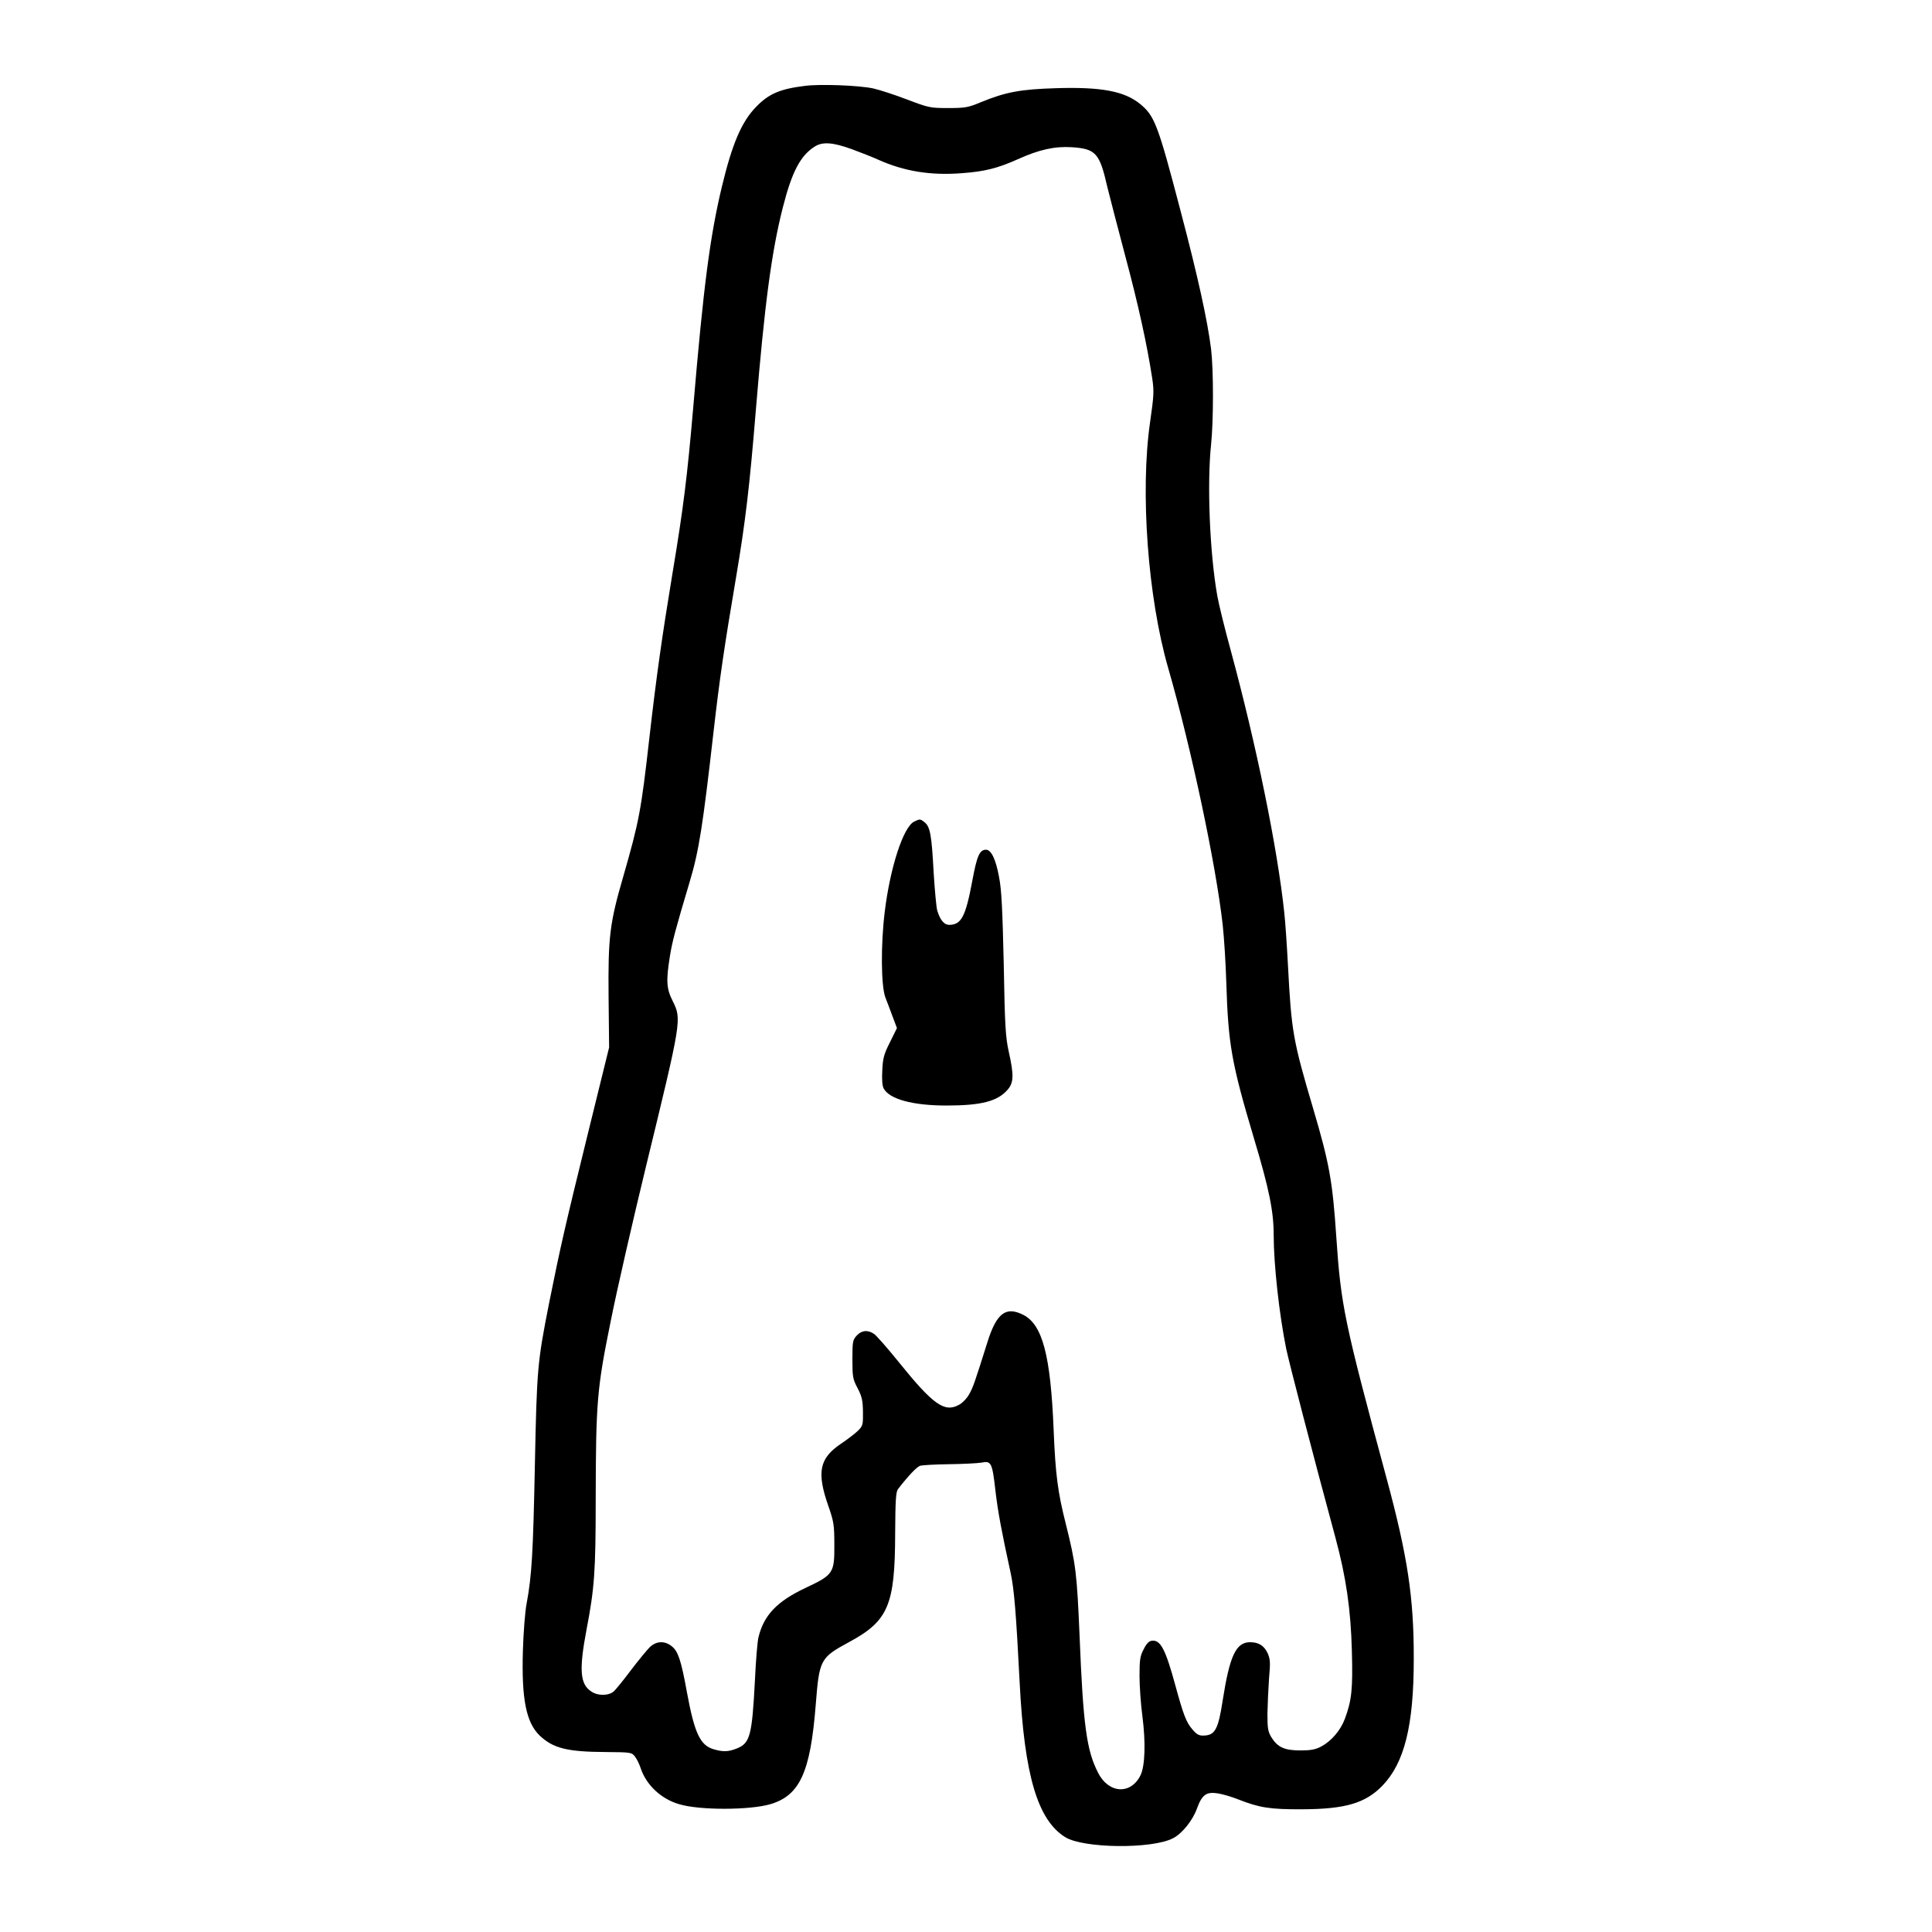
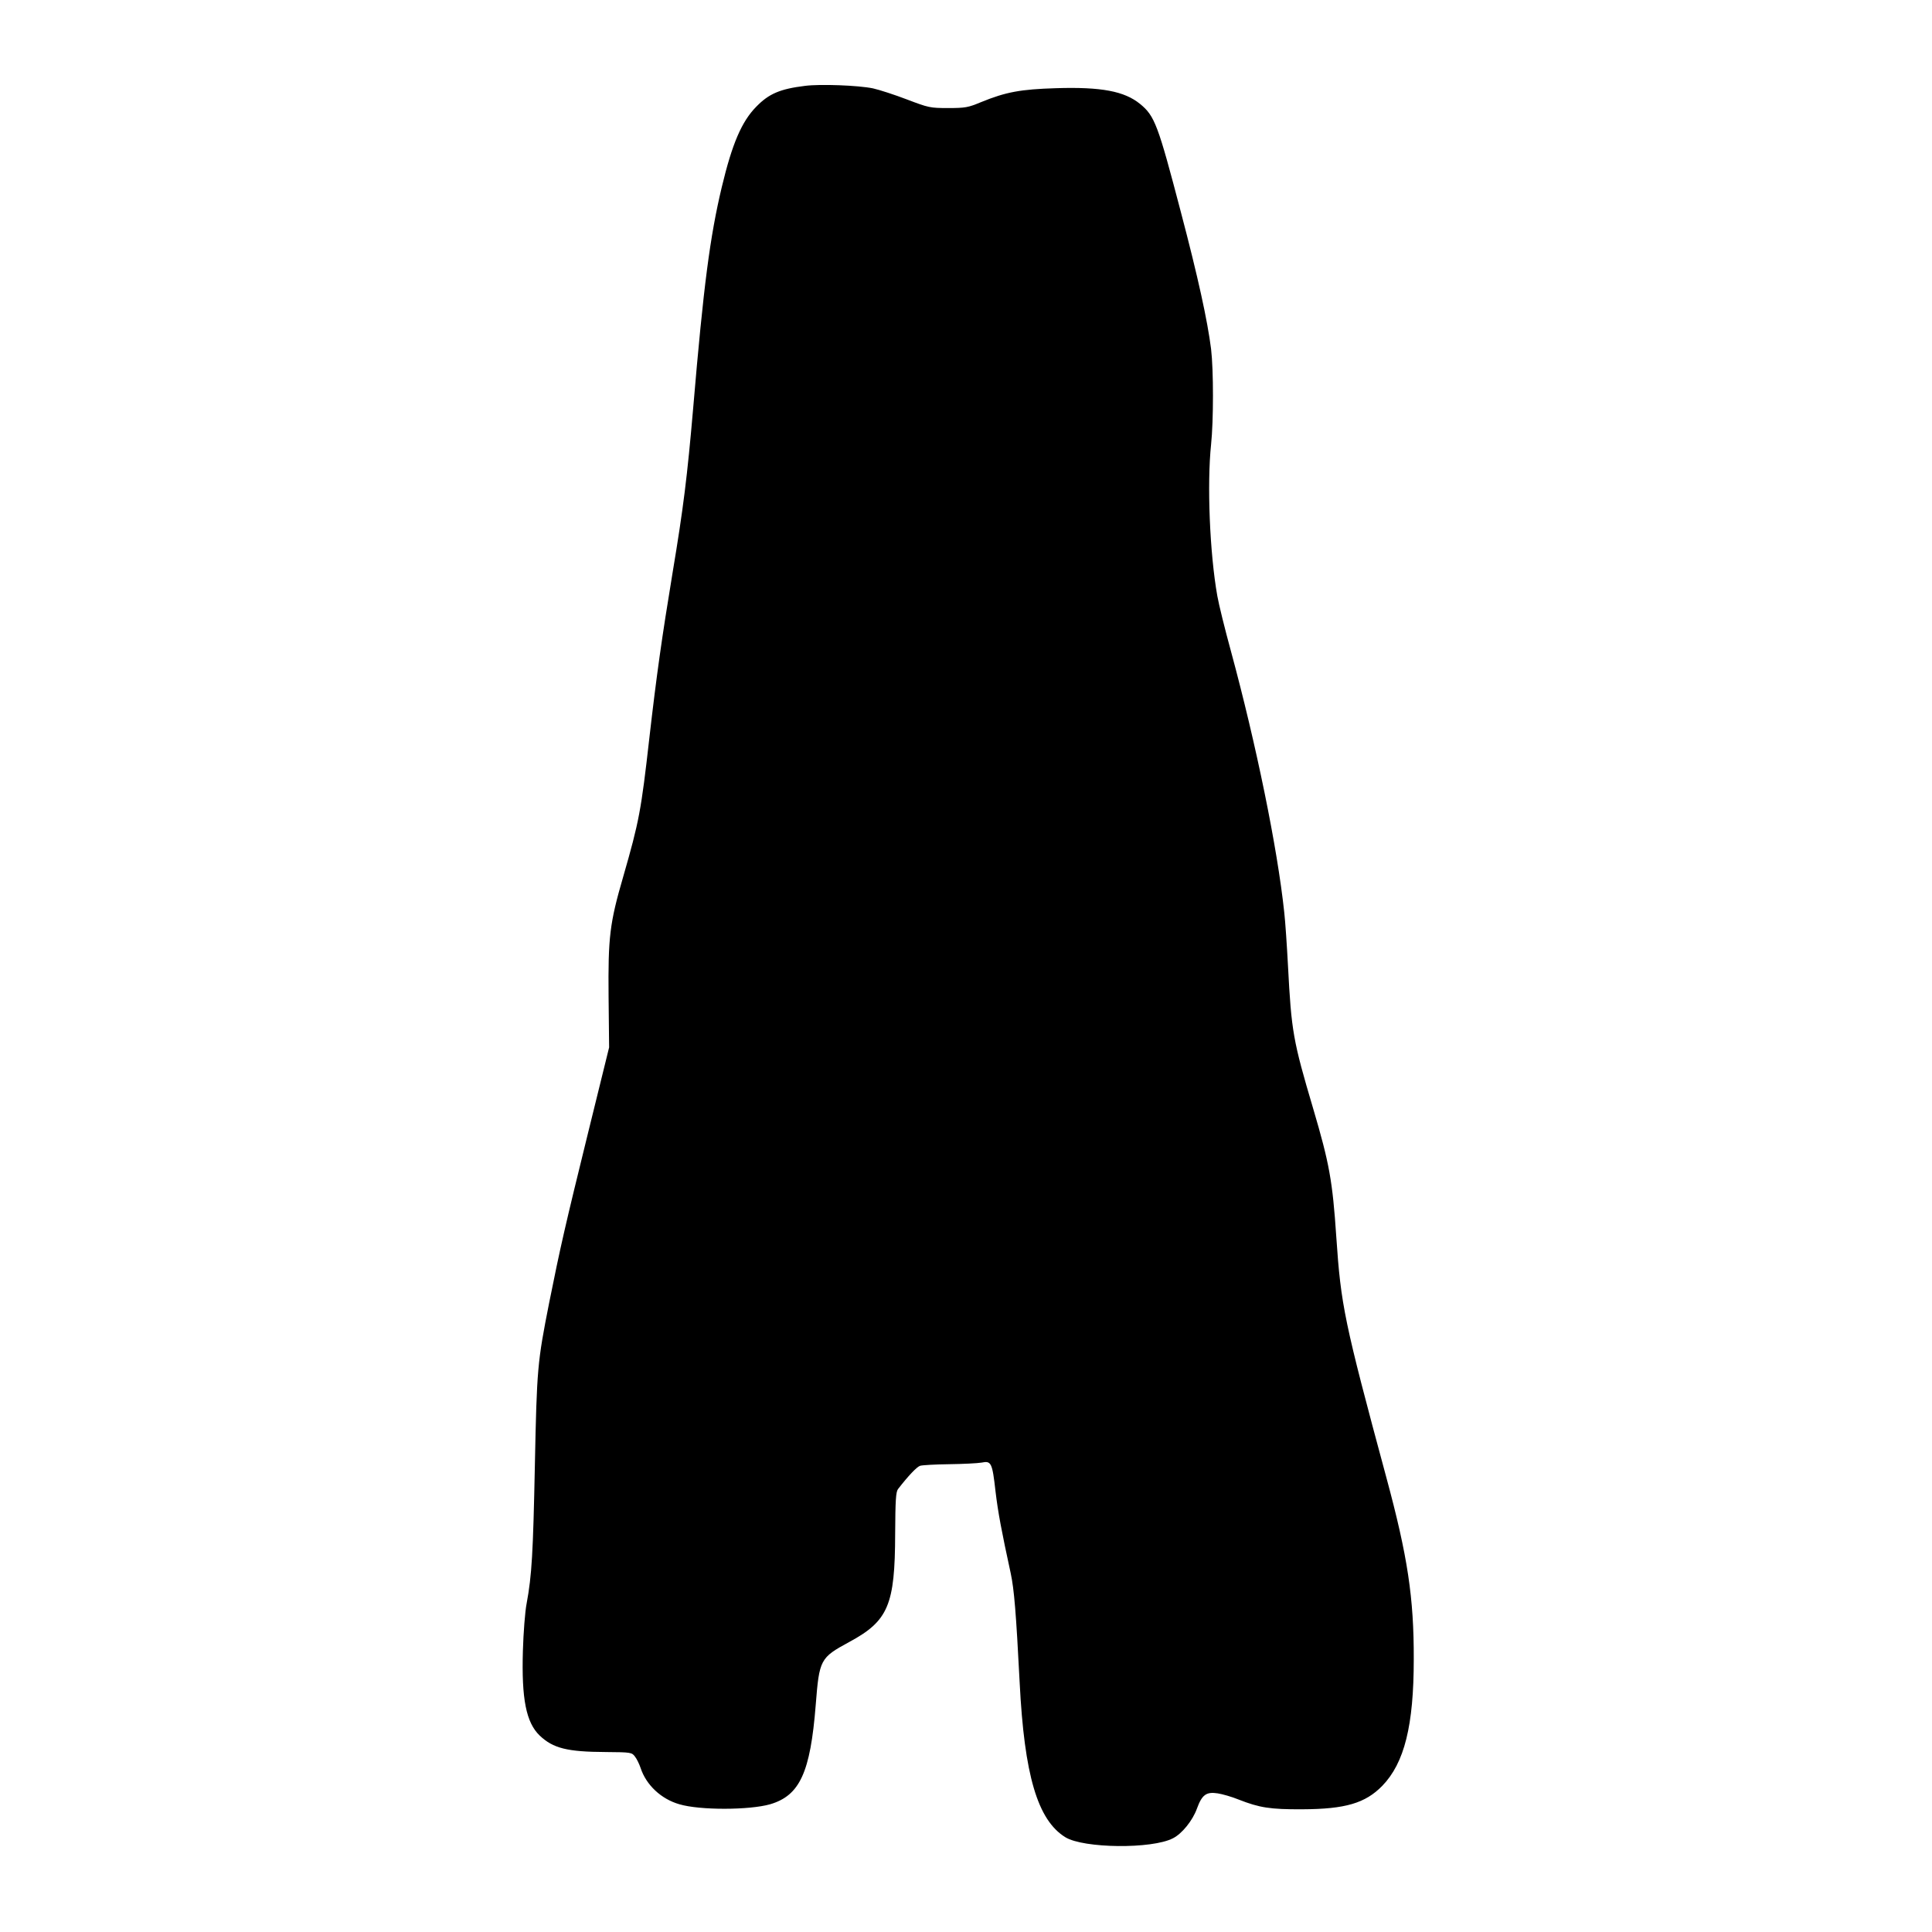
<svg xmlns="http://www.w3.org/2000/svg" version="1.0" width="1080pt" height="1080pt" viewBox="0 0 1080 1080" preserveAspectRatio="xMidYMid meet">
  <g transform="translate(0,1080) scale(0.1,-0.1)" fill="#000000" stroke="none">
-     <path d="M4500 10320 c-139 -17 -202 -44 -272 -116 -82 -83 -135 -207 -193 -449 -66 -277 -102 -549 -160 -1235 -33 -383 -55 -561 -115 -920 -60 -363 -90 -576 -130 -925 -46 -406 -57 -466 -146 -775 -76 -261 -85 -339 -82 -670 l3 -285 -117 -475 c-128 -520 -156 -642 -218 -952 -66 -334 -69 -367 -80 -908 -10 -492 -17 -617 -46 -773 -9 -45 -18 -164 -21 -265 -8 -269 18 -401 94 -474 75 -71 153 -91 371 -92 140 -1 144 -2 162 -26 10 -13 24 -42 31 -63 31 -95 115 -174 217 -203 114 -34 391 -33 507 0 166 49 225 177 255 556 20 254 25 263 187 351 219 118 256 207 257 605 1 188 4 234 16 250 58 75 105 124 123 130 12 4 85 8 162 9 77 1 159 5 182 9 54 11 60 0 78 -161 14 -117 33 -219 85 -458 19 -89 30 -219 50 -611 26 -517 100 -768 255 -864 102 -63 485 -67 602 -6 50 25 110 99 134 166 28 77 52 95 116 85 26 -4 79 -19 118 -35 115 -45 175 -55 355 -54 241 1 352 34 447 131 124 128 176 337 176 708 1 343 -34 575 -153 1015 -236 874 -254 962 -280 1345 -21 314 -39 412 -129 717 -113 381 -122 433 -141 798 -6 113 -15 248 -21 300 -38 360 -157 940 -298 1460 -34 124 -68 262 -76 308 -43 242 -58 628 -35 847 14 133 14 417 0 534 -20 159 -73 402 -169 766 -128 489 -146 537 -228 604 -87 71 -216 96 -470 88 -197 -6 -280 -21 -419 -78 -72 -30 -88 -33 -184 -33 -101 0 -109 2 -230 48 -68 26 -154 54 -190 62 -82 17 -295 25 -380 14z m262 -354 c51 -19 118 -45 148 -59 145 -65 294 -89 468 -75 127 9 200 28 312 78 119 54 206 73 302 67 134 -9 155 -33 198 -222 12 -49 57 -223 100 -385 74 -276 122 -496 151 -685 11 -73 9 -98 -12 -245 -56 -388 -13 -980 102 -1377 130 -452 266 -1096 304 -1433 8 -74 17 -218 20 -320 11 -351 29 -452 156 -878 84 -280 109 -404 109 -537 0 -163 31 -443 70 -635 17 -80 142 -564 275 -1055 60 -222 86 -403 92 -633 6 -214 -1 -278 -39 -380 -24 -65 -76 -125 -132 -155 -32 -17 -59 -22 -116 -22 -89 0 -127 17 -162 72 -20 33 -23 50 -23 133 1 52 5 141 9 198 8 88 7 107 -8 141 -20 42 -50 61 -99 61 -78 -1 -113 -76 -152 -325 -25 -163 -43 -195 -106 -197 -26 -1 -39 6 -63 34 -35 40 -51 83 -95 244 -56 206 -84 259 -133 252 -16 -2 -30 -17 -45 -48 -20 -37 -23 -60 -23 -148 0 -57 7 -158 16 -225 19 -147 15 -277 -10 -330 -54 -111 -179 -104 -238 14 -64 124 -83 265 -103 762 -15 355 -21 404 -78 632 -44 174 -57 273 -67 520 -17 418 -62 590 -170 645 -97 49 -149 10 -200 -152 -72 -229 -81 -255 -103 -293 -12 -22 -38 -49 -58 -59 -80 -43 -144 3 -335 240 -63 78 -126 150 -139 158 -35 23 -68 20 -96 -10 -22 -24 -24 -33 -24 -132 0 -99 2 -111 29 -162 24 -46 29 -68 30 -132 1 -72 -1 -79 -27 -105 -15 -15 -58 -48 -95 -73 -122 -82 -138 -159 -71 -350 30 -86 33 -106 33 -215 1 -159 -5 -168 -162 -242 -159 -75 -232 -152 -262 -275 -6 -23 -15 -133 -20 -243 -16 -306 -27 -350 -101 -379 -47 -19 -78 -20 -131 -4 -74 22 -106 90 -148 318 -32 177 -49 227 -82 255 -40 34 -87 33 -125 -2 -16 -16 -63 -73 -105 -128 -41 -55 -85 -109 -97 -120 -29 -25 -88 -26 -125 -1 -64 41 -70 121 -27 348 44 228 51 325 51 722 1 551 7 622 84 1001 35 176 124 563 196 860 202 830 201 826 150 930 -35 69 -37 114 -15 251 13 82 33 155 109 410 53 176 74 309 136 854 33 287 57 454 125 855 51 302 75 501 110 930 49 593 88 888 151 1135 51 201 99 291 179 341 44 28 102 23 207 -15z" />
-     <path d="M5110 6207 c-60 -29 -134 -256 -164 -502 -23 -186 -21 -415 3 -480 11 -27 29 -77 42 -111 l23 -61 -39 -79 c-34 -67 -40 -90 -43 -158 -3 -49 0 -87 8 -101 32 -59 161 -95 351 -95 196 0 287 24 343 90 33 39 34 82 5 211 -18 82 -22 145 -28 489 -7 303 -12 416 -26 486 -18 100 -44 154 -73 154 -36 0 -51 -34 -77 -175 -37 -198 -61 -245 -129 -245 -28 0 -51 27 -67 81 -5 19 -14 115 -20 214 -11 205 -19 253 -50 278 -25 20 -27 20 -59 4z" />
+     <path d="M4500 10320 c-139 -17 -202 -44 -272 -116 -82 -83 -135 -207 -193 -449 -66 -277 -102 -549 -160 -1235 -33 -383 -55 -561 -115 -920 -60 -363 -90 -576 -130 -925 -46 -406 -57 -466 -146 -775 -76 -261 -85 -339 -82 -670 l3 -285 -117 -475 c-128 -520 -156 -642 -218 -952 -66 -334 -69 -367 -80 -908 -10 -492 -17 -617 -46 -773 -9 -45 -18 -164 -21 -265 -8 -269 18 -401 94 -474 75 -71 153 -91 371 -92 140 -1 144 -2 162 -26 10 -13 24 -42 31 -63 31 -95 115 -174 217 -203 114 -34 391 -33 507 0 166 49 225 177 255 556 20 254 25 263 187 351 219 118 256 207 257 605 1 188 4 234 16 250 58 75 105 124 123 130 12 4 85 8 162 9 77 1 159 5 182 9 54 11 60 0 78 -161 14 -117 33 -219 85 -458 19 -89 30 -219 50 -611 26 -517 100 -768 255 -864 102 -63 485 -67 602 -6 50 25 110 99 134 166 28 77 52 95 116 85 26 -4 79 -19 118 -35 115 -45 175 -55 355 -54 241 1 352 34 447 131 124 128 176 337 176 708 1 343 -34 575 -153 1015 -236 874 -254 962 -280 1345 -21 314 -39 412 -129 717 -113 381 -122 433 -141 798 -6 113 -15 248 -21 300 -38 360 -157 940 -298 1460 -34 124 -68 262 -76 308 -43 242 -58 628 -35 847 14 133 14 417 0 534 -20 159 -73 402 -169 766 -128 489 -146 537 -228 604 -87 71 -216 96 -470 88 -197 -6 -280 -21 -419 -78 -72 -30 -88 -33 -184 -33 -101 0 -109 2 -230 48 -68 26 -154 54 -190 62 -82 17 -295 25 -380 14z" />
  </g>
</svg>
